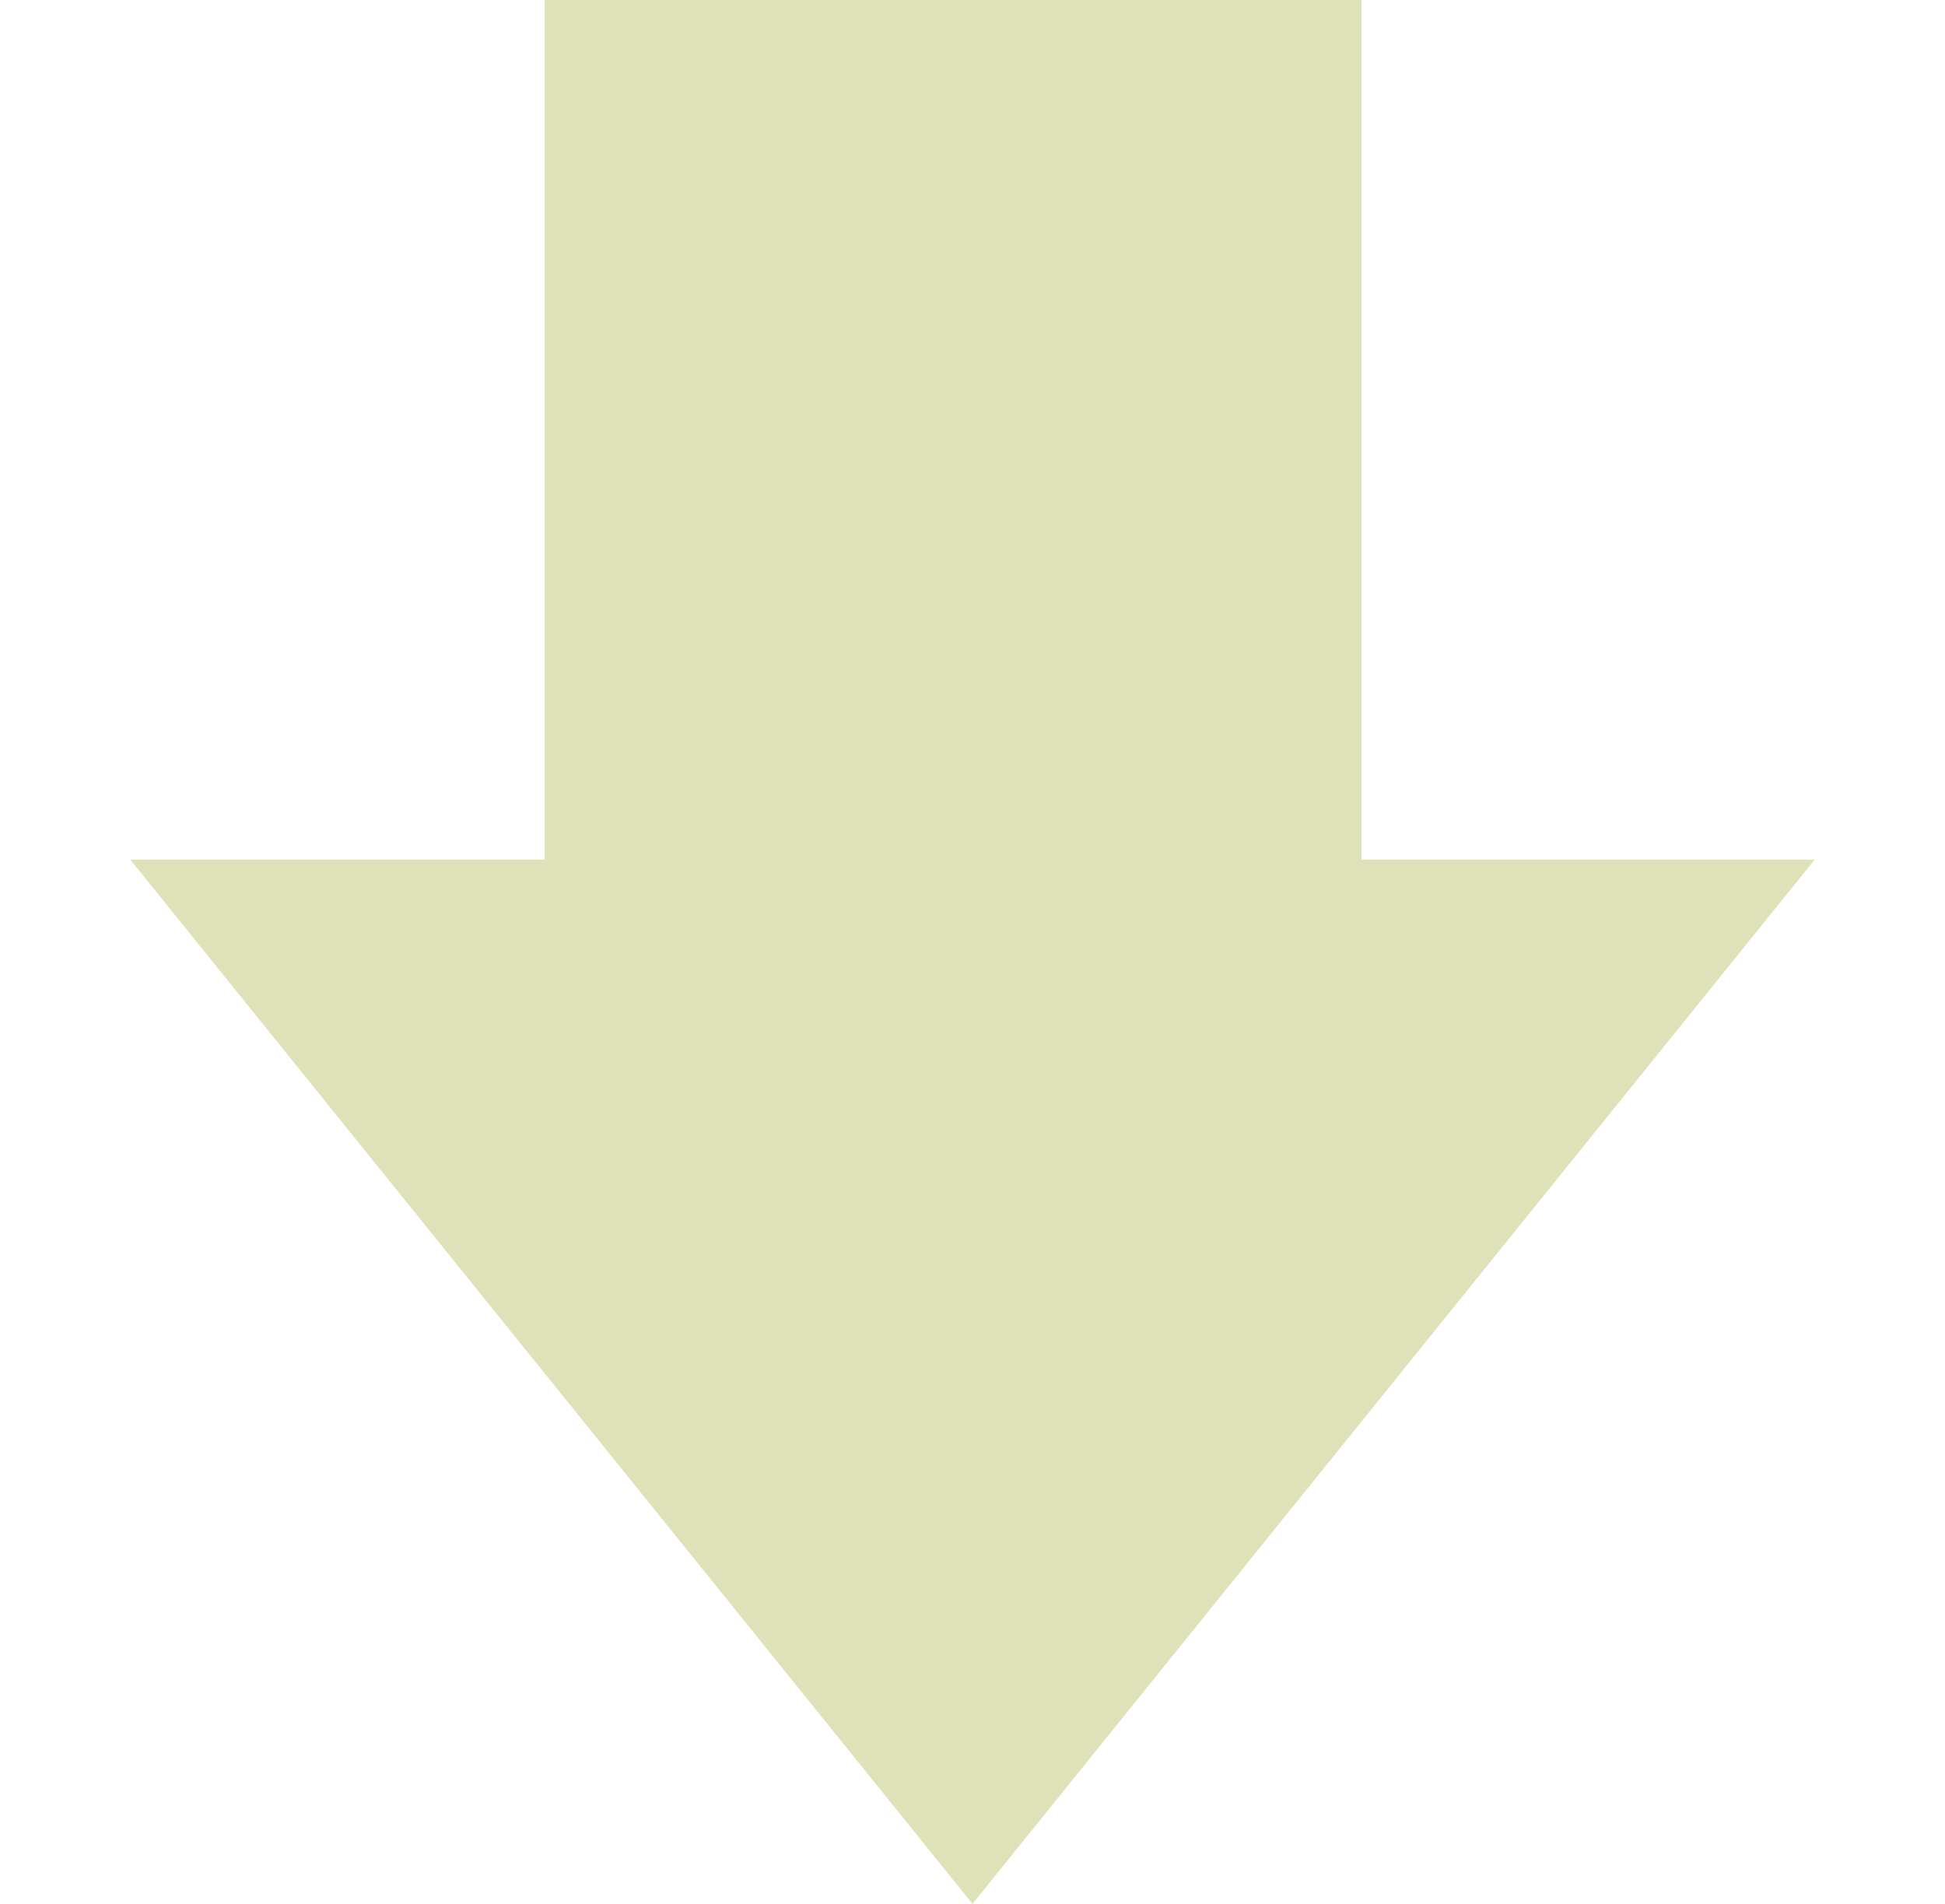
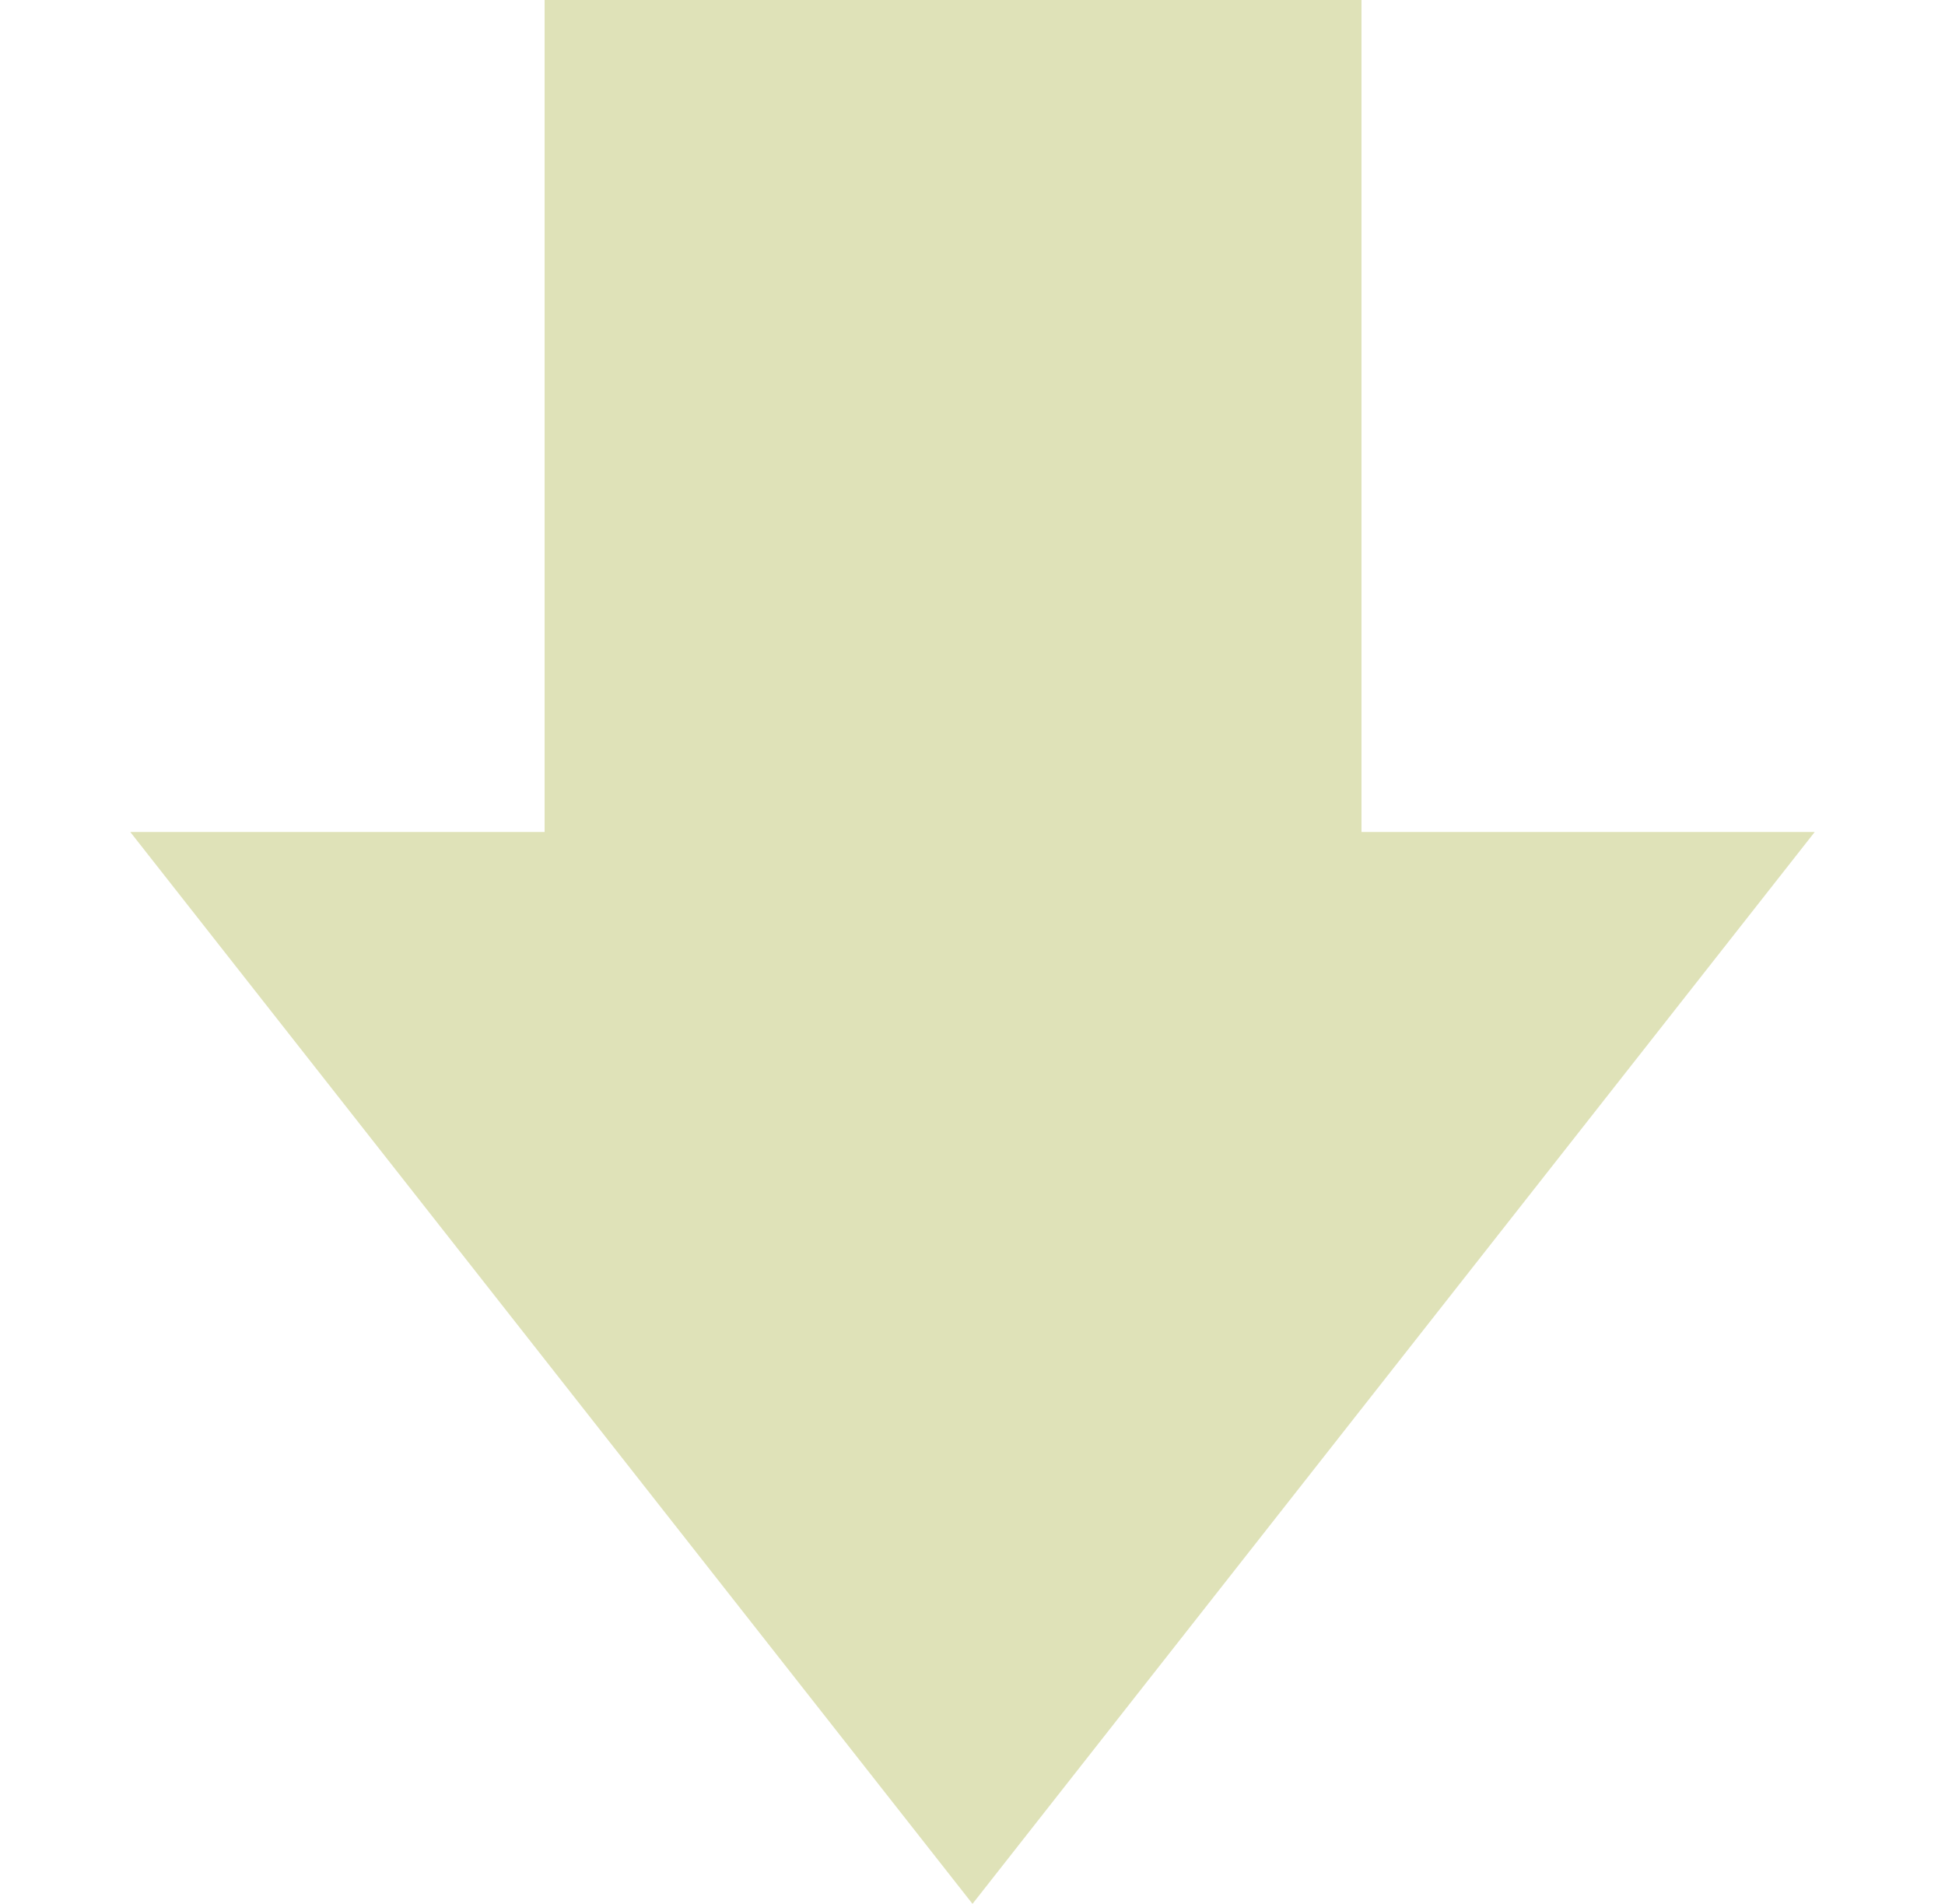
<svg xmlns="http://www.w3.org/2000/svg" width="47" height="46" viewBox="0 0 47 46" fill="none">
  <rect x="13.16" width="19.74" height="29.522" fill="#DFE2B8" />
-   <path d="M23.5 46L43.852 20.769H3.148L23.5 46Z" fill="#DFE2B8" />
+   <path d="M23.5 46L43.852 20.102H3.148L23.5 46Z" fill="#DFE2B8" />
</svg>
